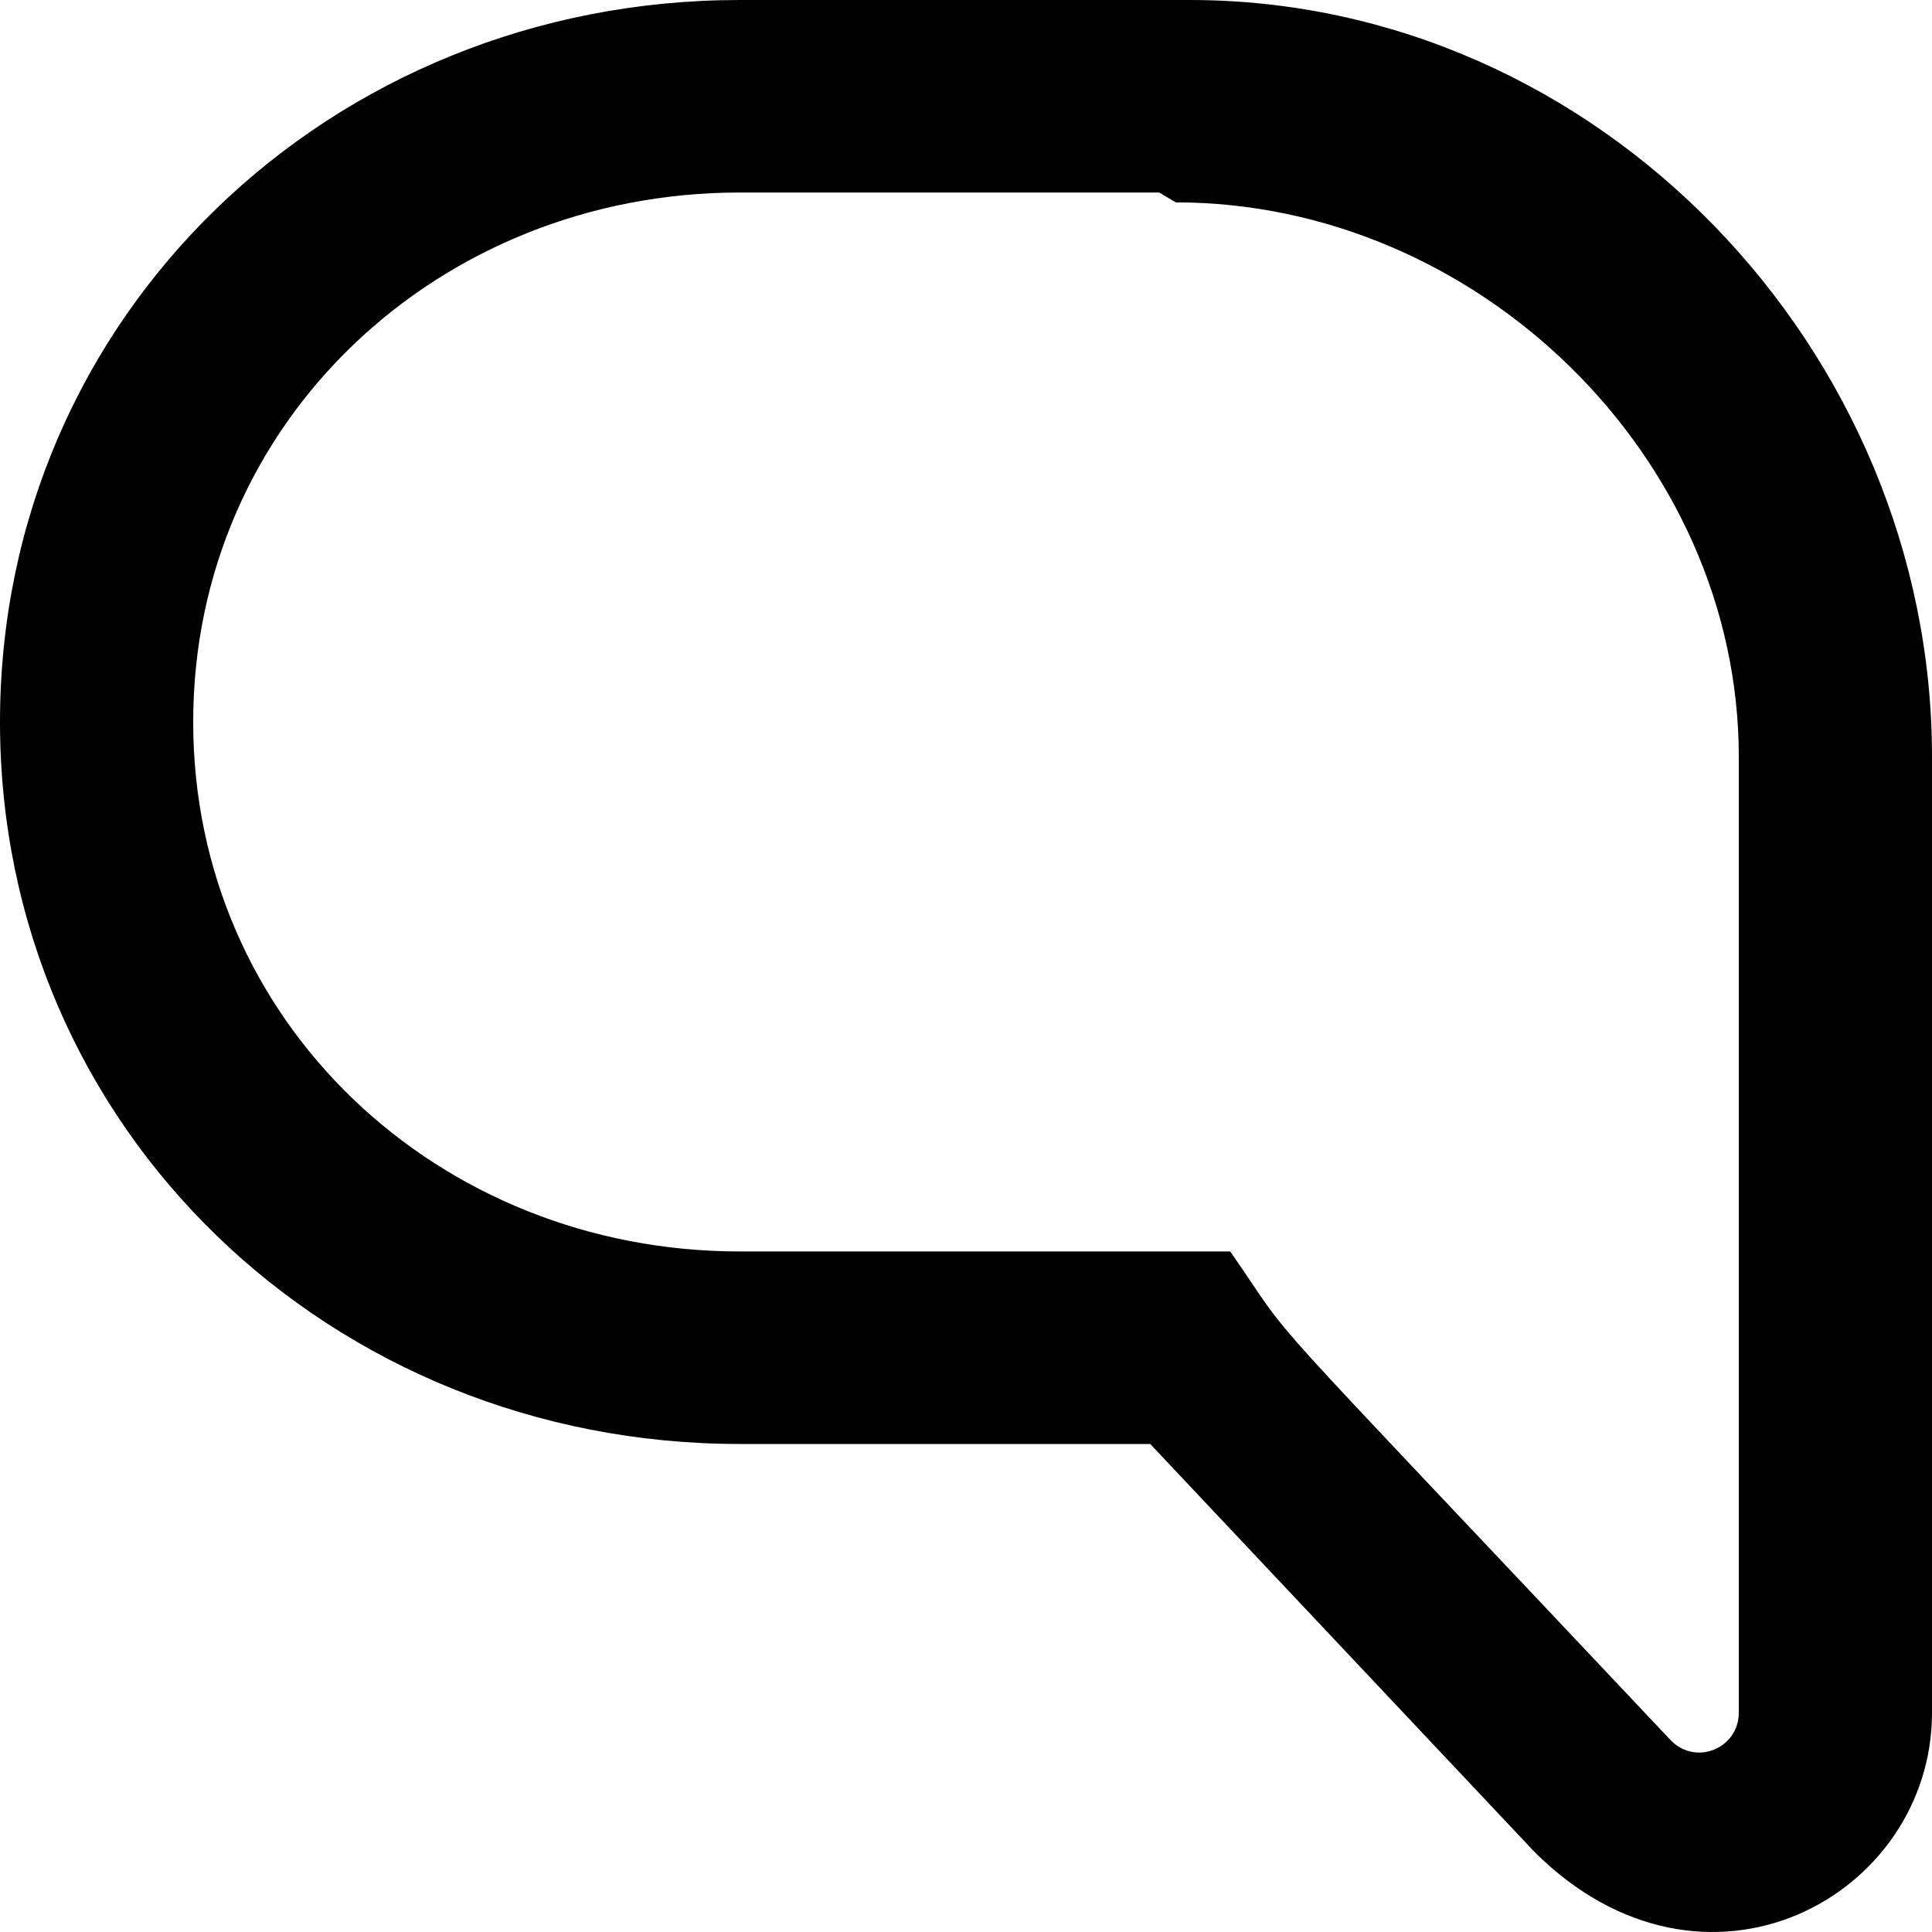
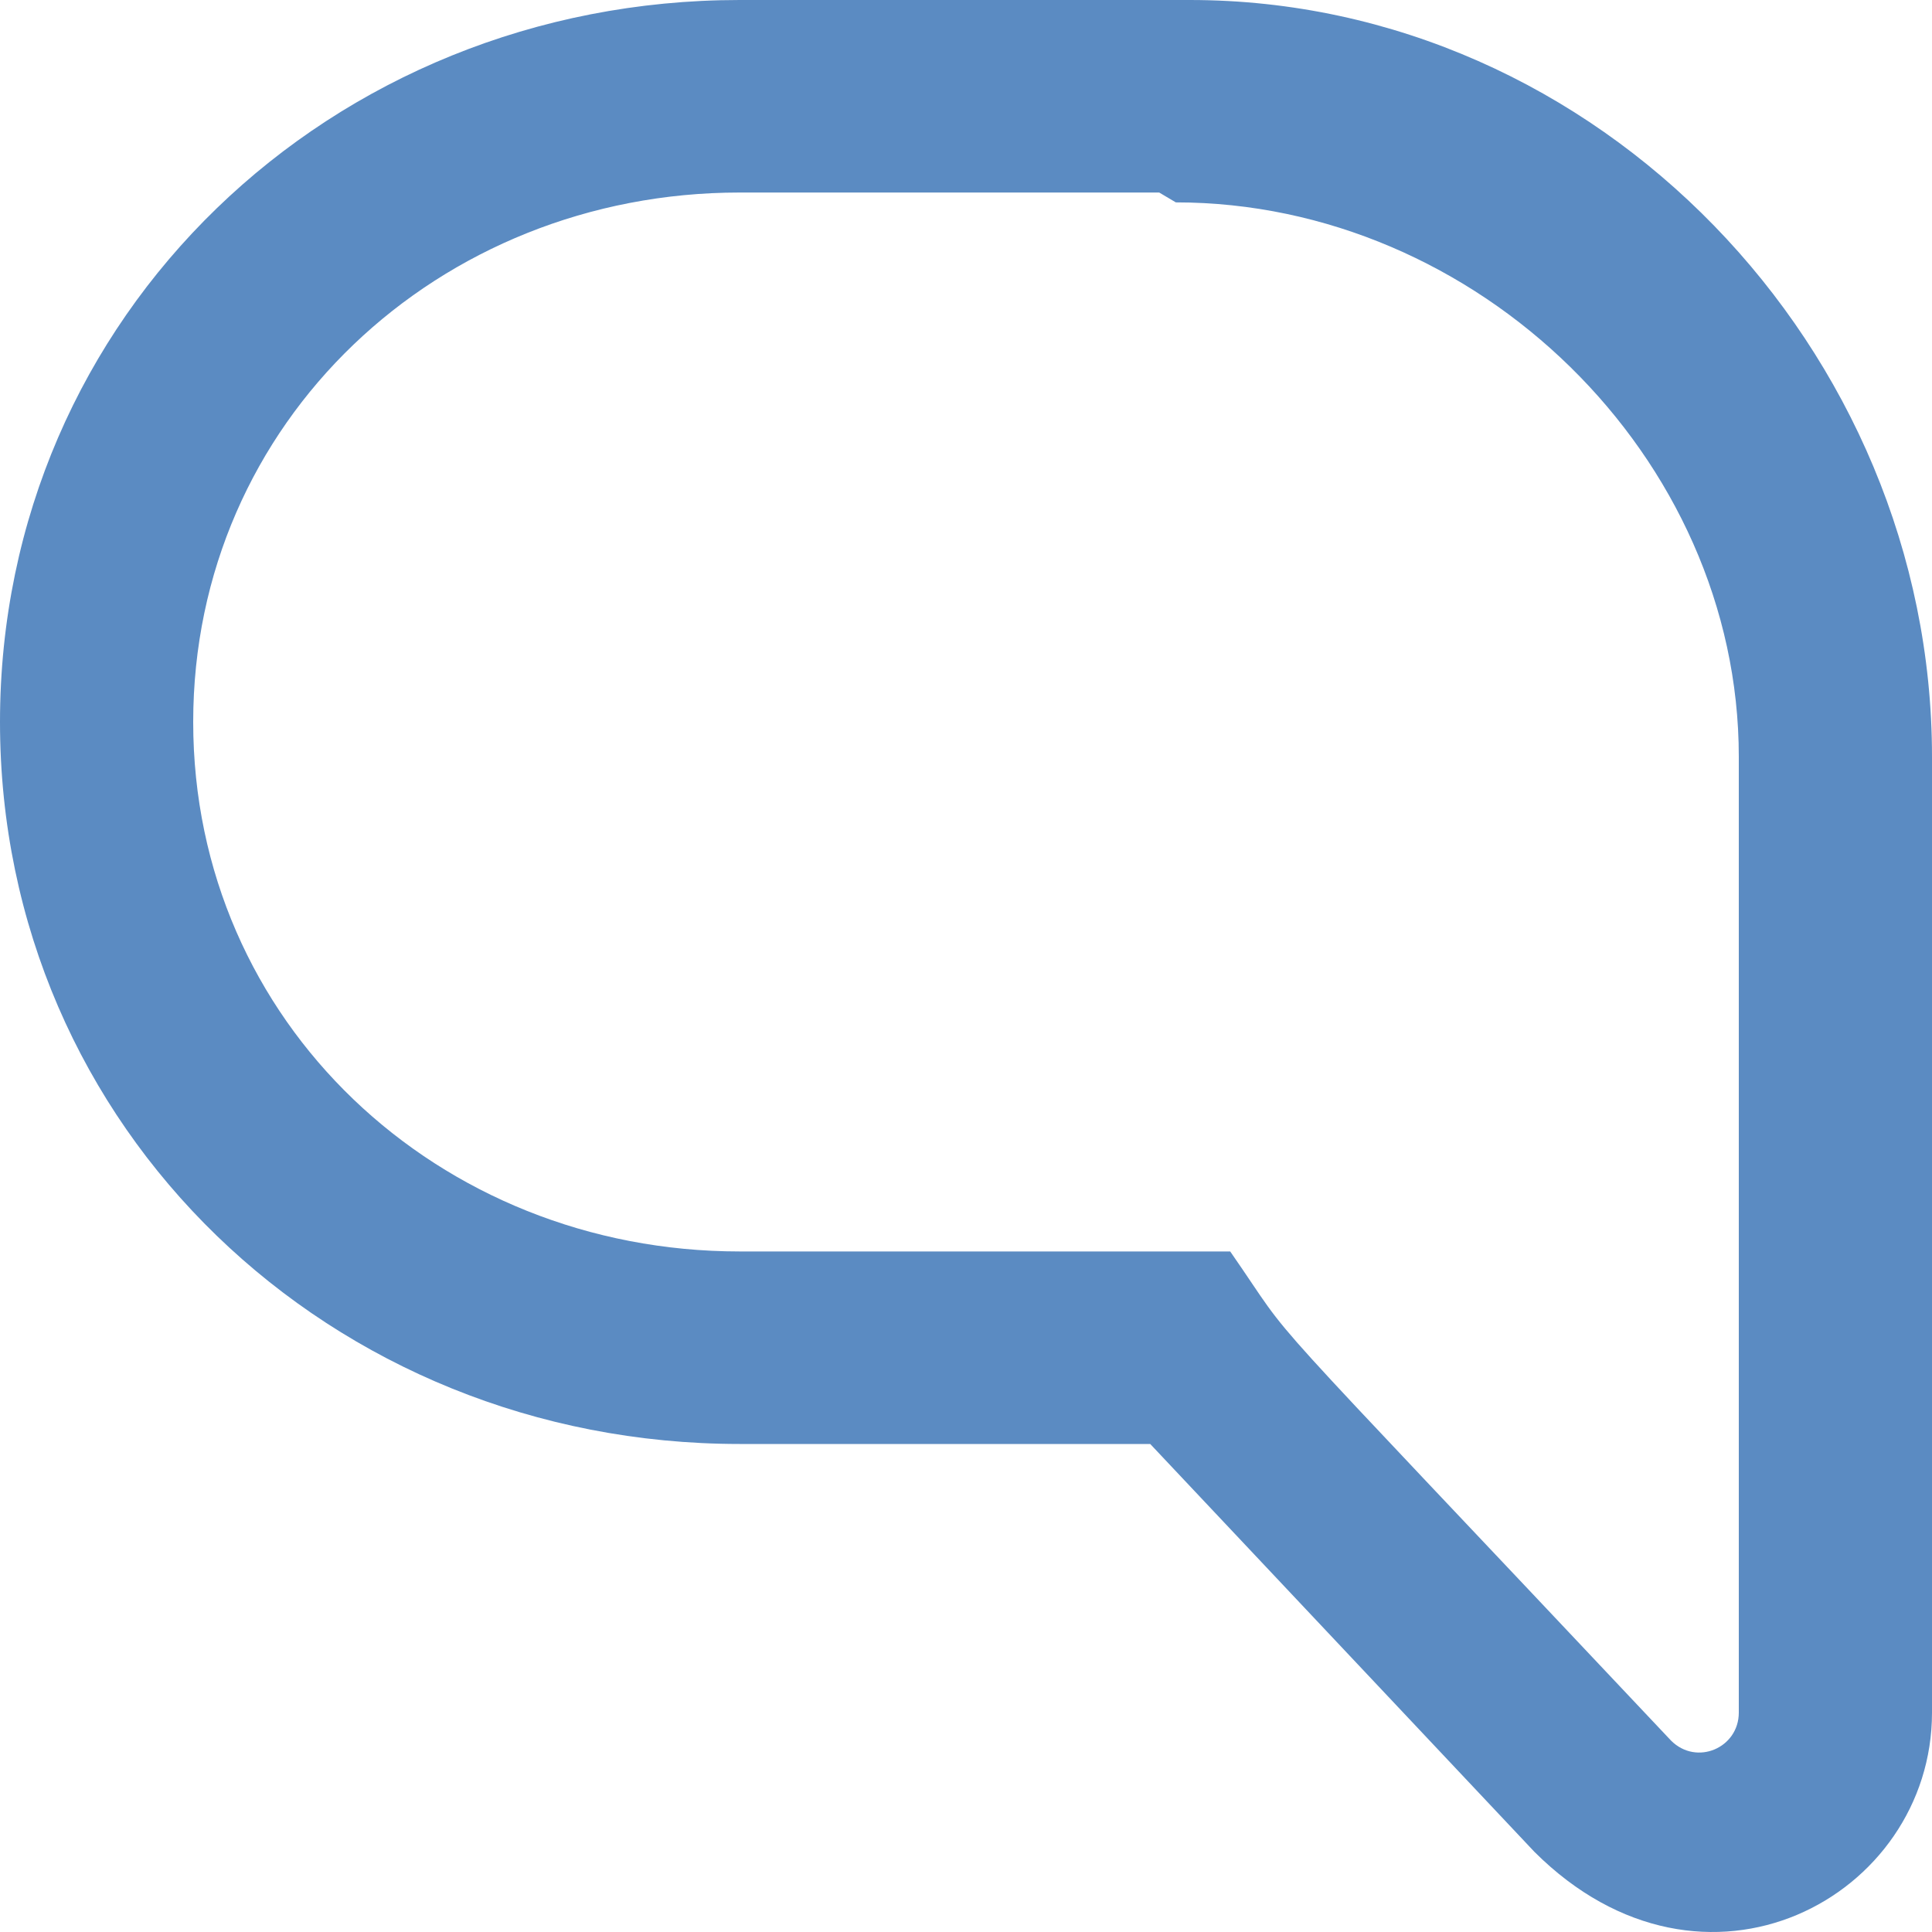
<svg xmlns="http://www.w3.org/2000/svg" width="800px" height="800px" viewBox="0 0 20 20" version="1.1">
  <defs>

</defs>
  <g id="Page-1" stroke="none" stroke-width="1" fill="none" fill-rule="evenodd">
-     <g id="Dribbble-Light-Preview" transform="translate(-100, -919)" fill="#000000">
+     <g id="Dribbble-Light-Preview" transform="translate(-100, -919)" fill="#5b8bc2">
      <g id="icons" transform="translate(56, 160)">
        <path d="M56.344,759 L51.657,759 C47.428,759 44,762.261 44,766.474 C44,770.688 47.428,773.948 51.657,773.948 L55.907,773.948 L59.885,778.171 C61.643,779.923 64,778.638 64,776.729 L64,766.834 C64,762.62 60.546,759 56.318,759 L56.344,759 Z M56.172,761.095 C59.291,761.095 62,763.726 62,766.834 L62,776.729 C62,777.094 61.564,777.283 61.299,777.019 C56.718,772.157 57.493,773.045 56.735,771.955 L51.657,771.955 C48.538,771.955 46,769.583 46,766.474 C46,763.366 48.538,760.993 51.657,760.993 L56,760.993 L56.172,761.095 Z" id="message-[#1578]">

</path>
      </g>
    </g>
  </g>
</svg>
